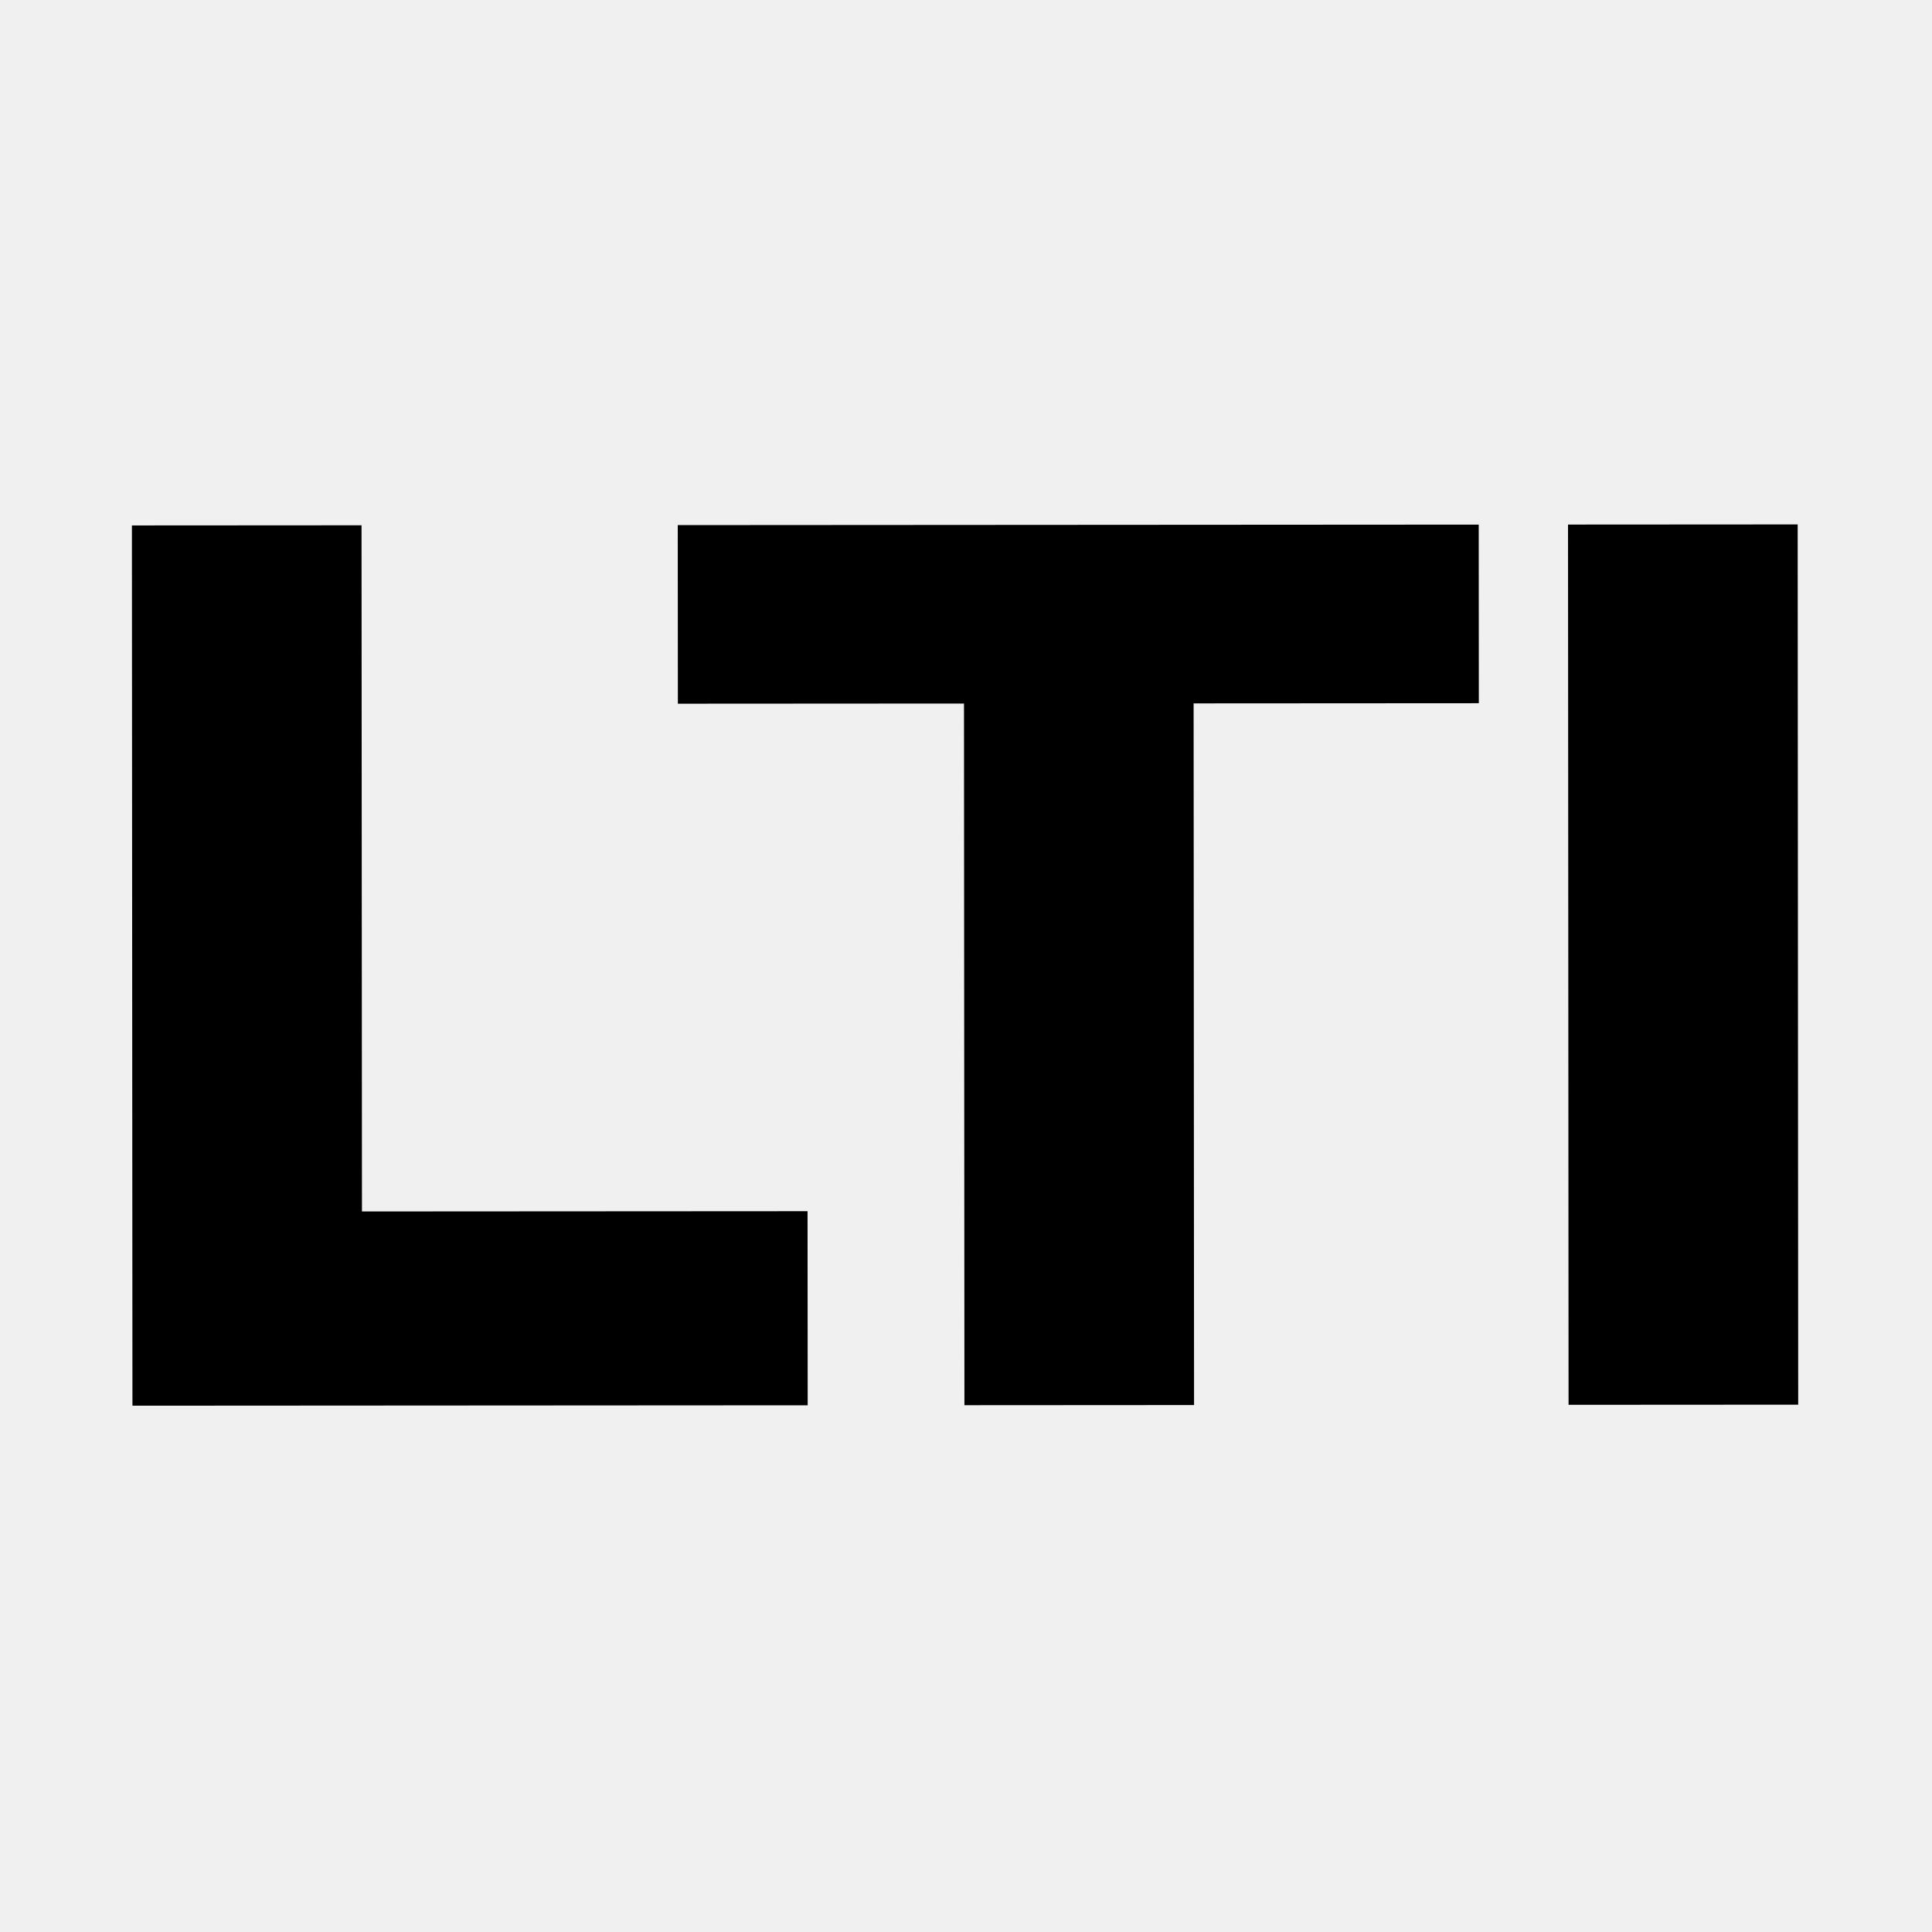
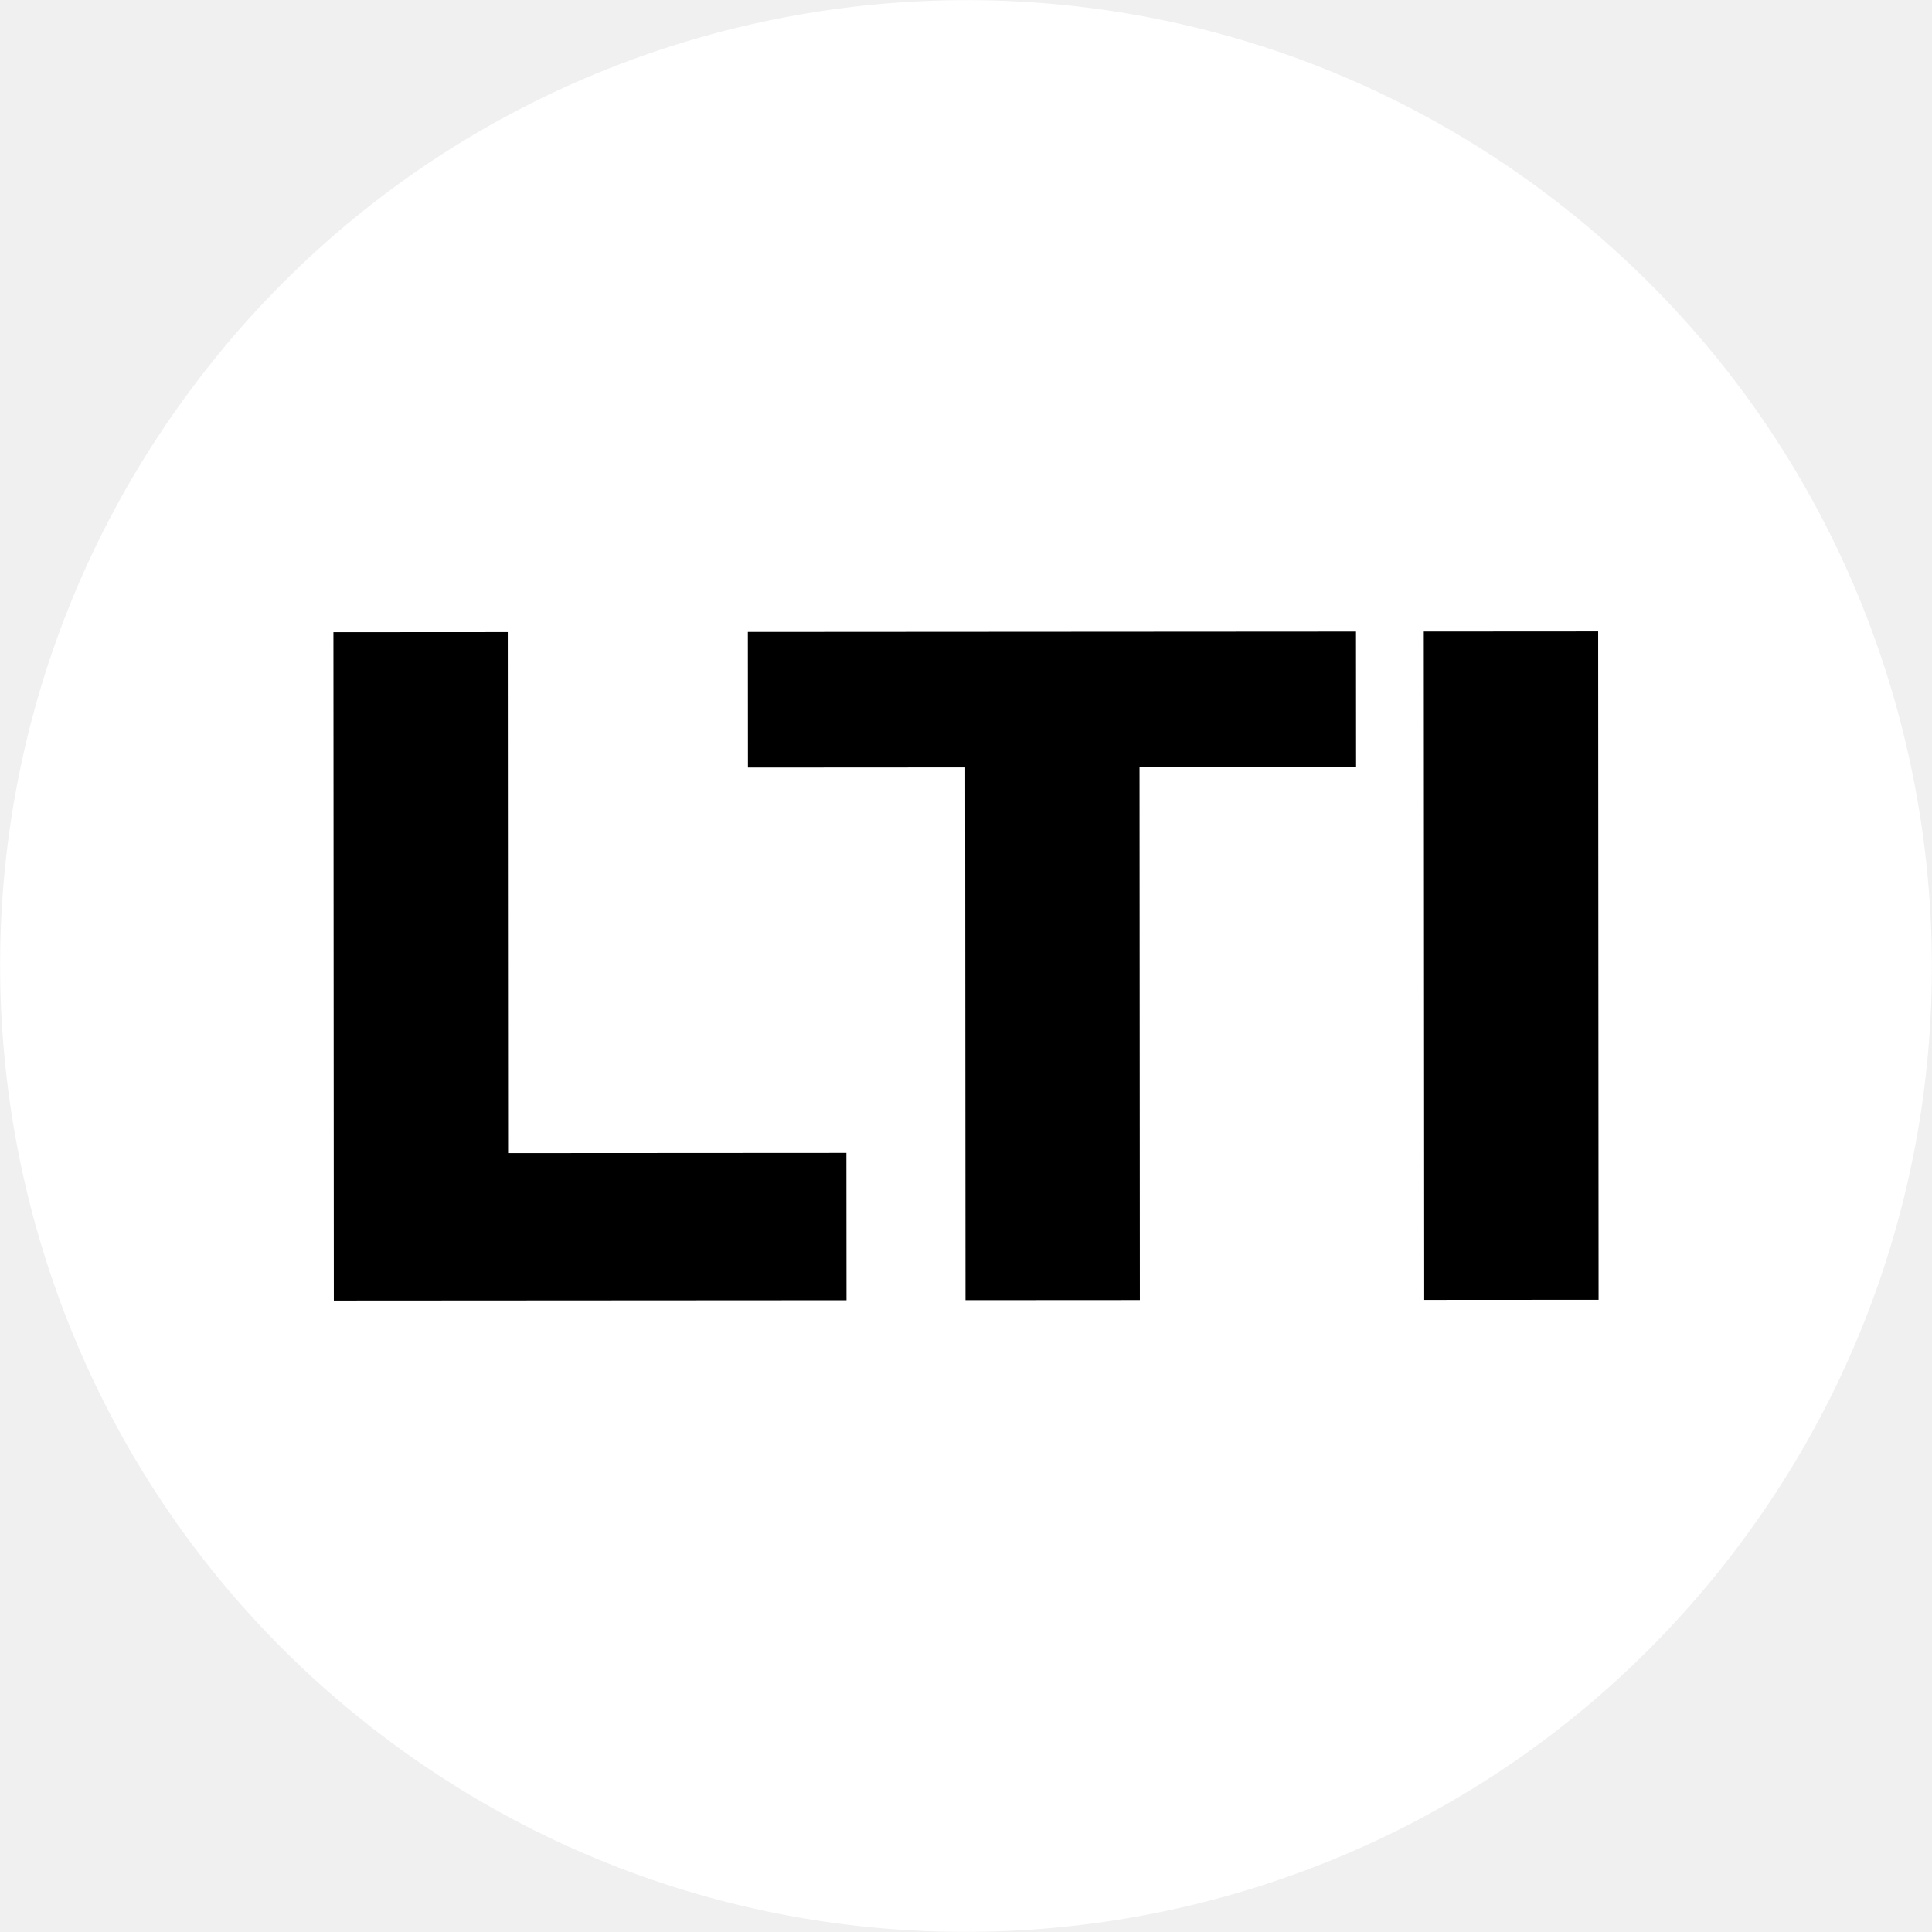
- <svg xmlns="http://www.w3.org/2000/svg" width="100%" height="100%" viewBox="0 0 123 123" version="1.1" xml:space="preserve" style="fill-rule:evenodd;clip-rule:evenodd;stroke-linejoin:round;stroke-miterlimit:2;">
-   <path d="M51.413,77.11l-28.369,0.017l-0.027,-43.684l-14.619,0.009l0.034,56.041l42.989,-0.026l-0.009,-12.357l0.001,-0Zm42.736,-32.34l-0.007,-11.371l-50.993,0.032l0.007,11.37l18.216,-0.011l0.028,44.671l14.619,-0.009l-0.028,-44.671l18.158,-0.011Zm20.333,44.658l-0.034,-56.041l-14.621,0.009l0.035,56.041l14.62,-0.009Z" style="fill-rule:nonzero;" />
+ <svg xmlns="http://www.w3.org/2000/svg" width="100%" height="100%" viewBox="0 0 162 162" version="1.1" xml:space="preserve" style="fill-rule:evenodd;clip-rule:evenodd;stroke-linejoin:round;stroke-miterlimit:2;">
+   <path d="M145.742,129.677c-26.865,35.732 -77.687,42.931 -113.419,16.065c-35.732,-26.865 -42.931,-77.687 -16.065,-113.419c26.865,-35.732 77.687,-42.931 113.419,-16.065c35.732,26.865 42.931,77.687 16.065,113.419Z" style="fill:#fff;" />
+   <path d="M70.973,96.67l-28.369,0.017l-0.027,-43.684l-14.619,0.009l0.034,56.041l42.989,-0.026l-0.009,-12.357l0.001,0Zm42.736,-32.34l-0.007,-11.371l-50.993,0.032l0.007,11.37l18.216,-0.011l0.028,44.671l14.619,-0.009l-0.028,-44.671l18.158,-0.011Zm20.333,44.658l-0.034,-56.041l-14.621,0.009l0.035,56.041l14.62,-0.009Z" style="fill-rule:nonzero;" />
</svg>
